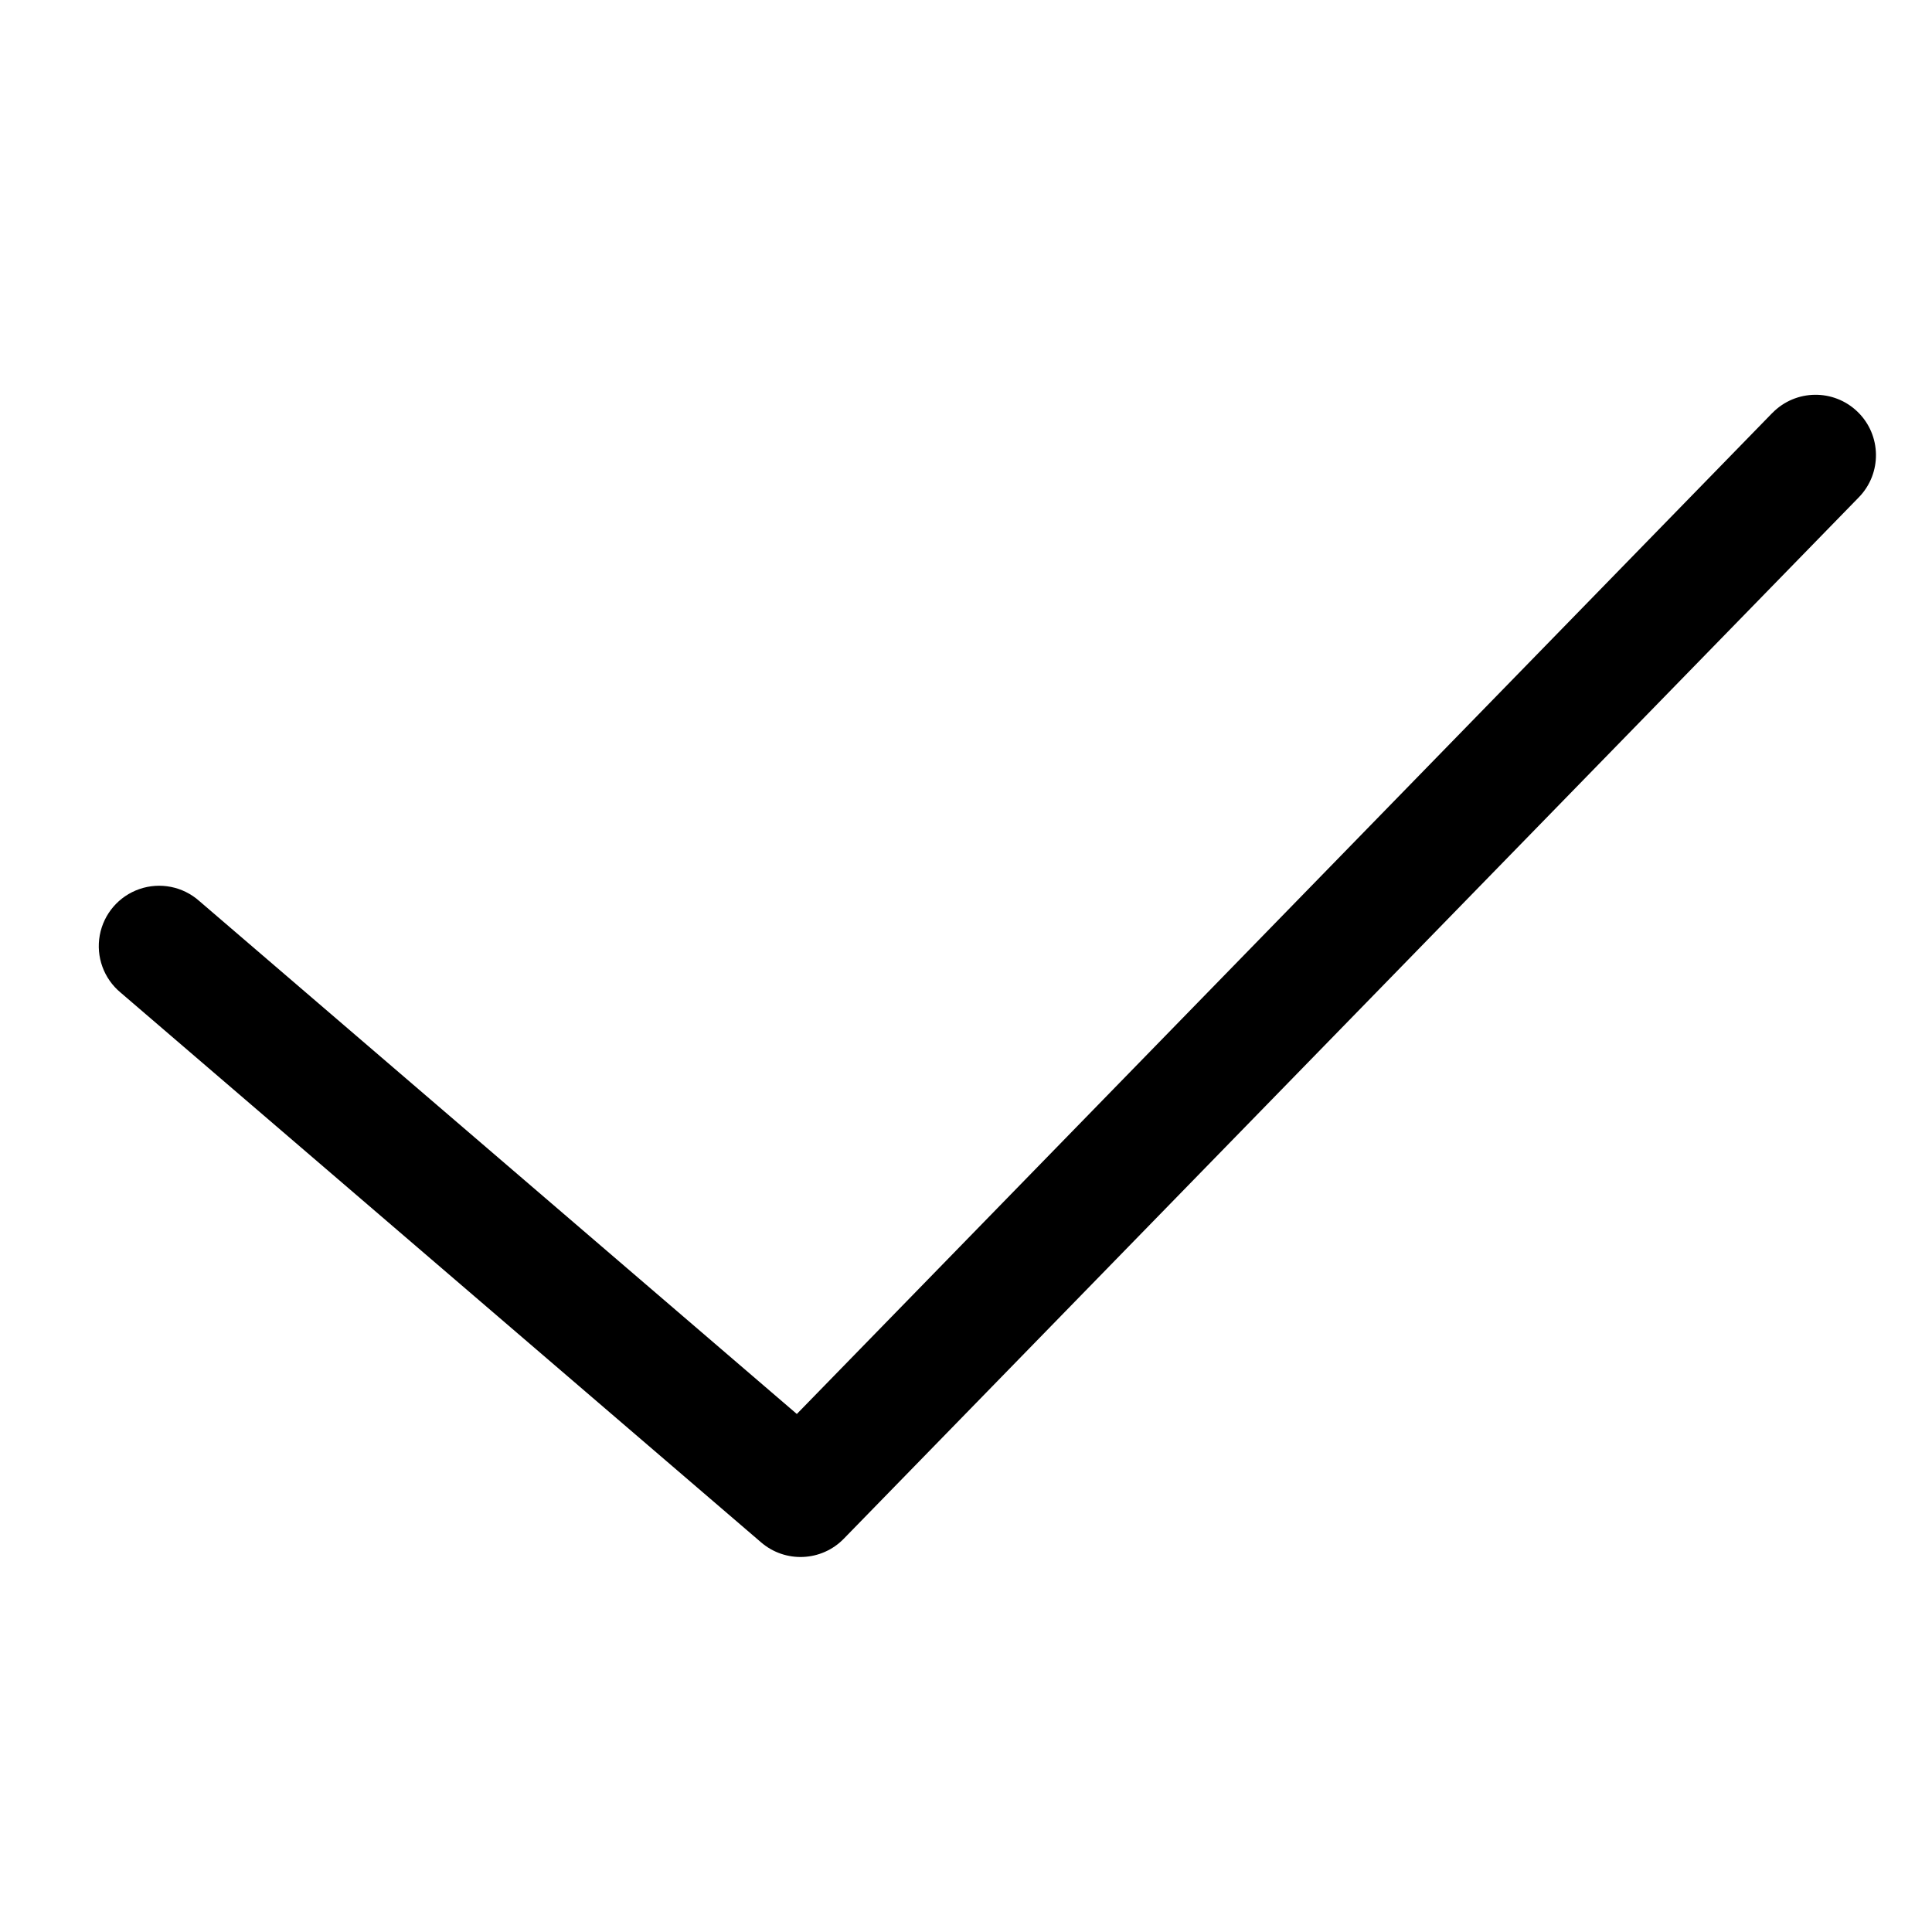
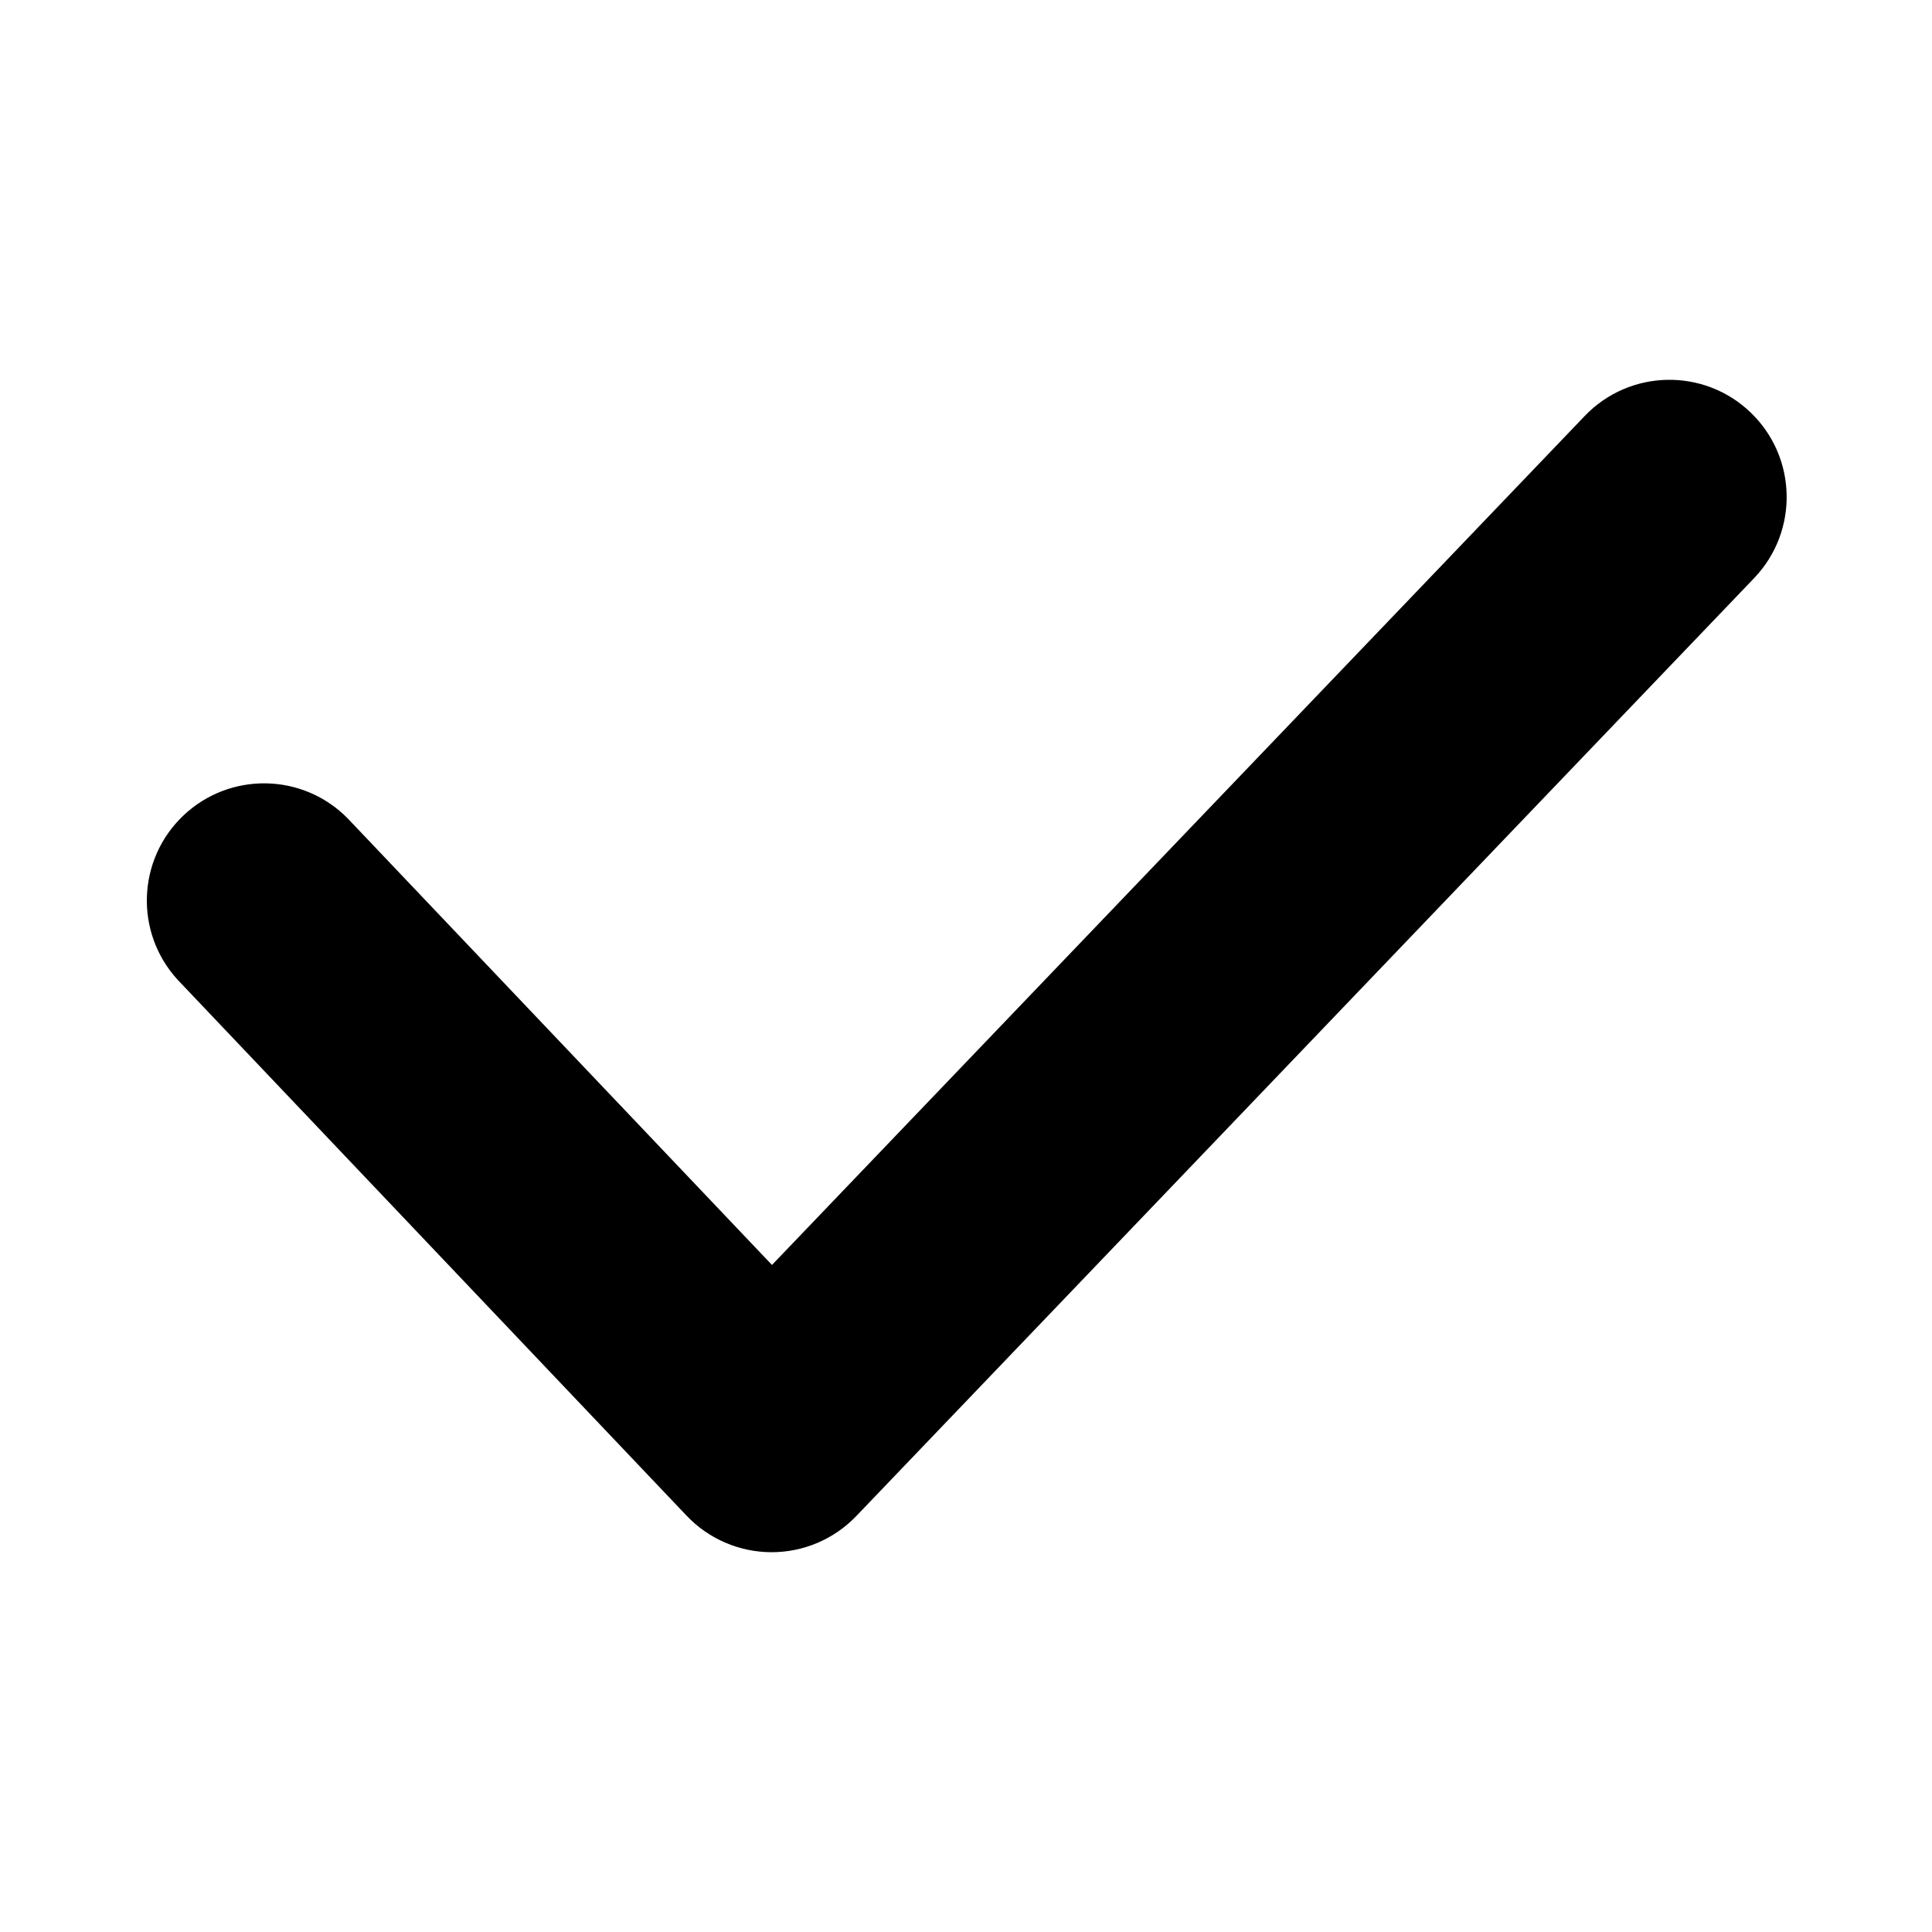
- <svg xmlns="http://www.w3.org/2000/svg" t="1704334965293" class="icon" viewBox="0 0 1024 1024" version="1.1" p-id="3140" width="200" height="200">
-   <path d="M939.36 218.912a32 32 0 0 1 45.856 44.672l-538.016 552a32 32 0 0 1-43.776 1.92L63.872 526.048a32 32 0 1 1 41.696-48.544l316.768 271.936L939.36 218.88z" fill="#000000" p-id="3141" />
+ <svg xmlns="http://www.w3.org/2000/svg" t="1736003448968" class="icon" viewBox="0 0 1024 1024" version="1.1" p-id="991" width="200" height="200">
+   <path d="M839.964 220.449a62.138 62.138 0 1 1 89.727 85.999l-475.852 497.103a62.138 62.138 0 0 1-89.913-0.186l-269.802-284.094a62.138 62.138 0 0 1 90.1-85.564l224.939 236.745 430.802-450.002z" fill="#000000" p-id="992" />
</svg>
